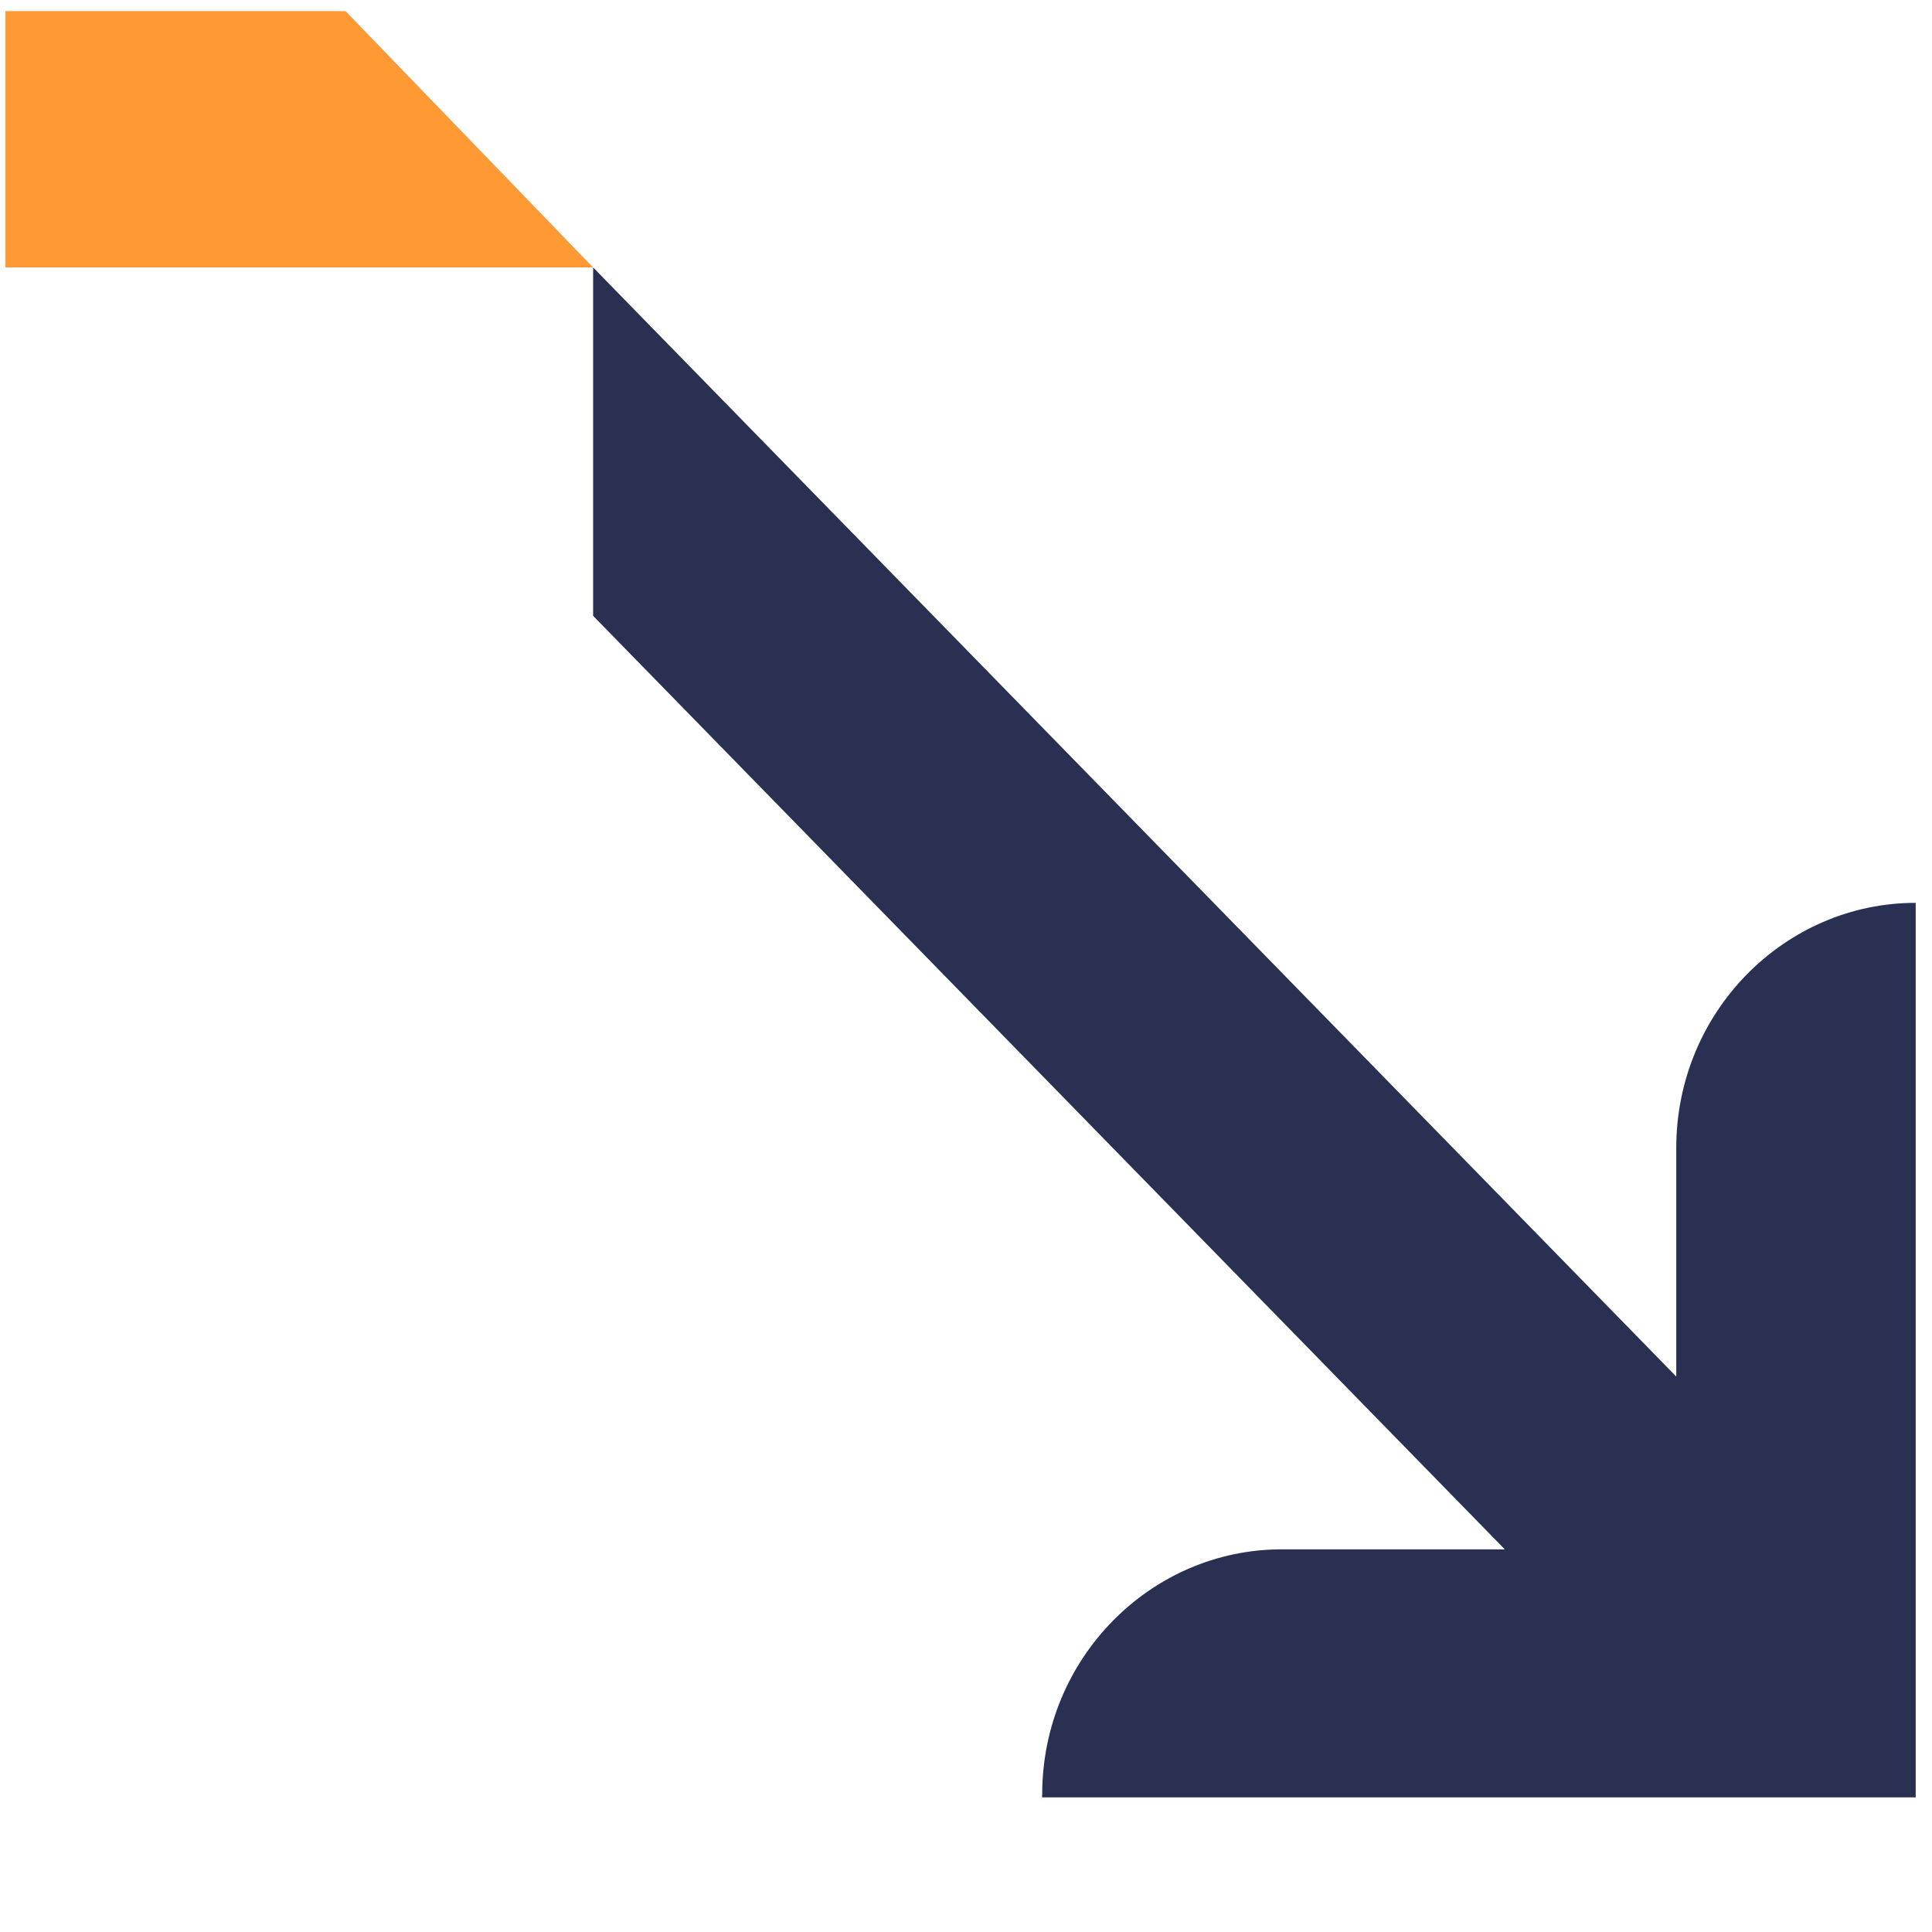
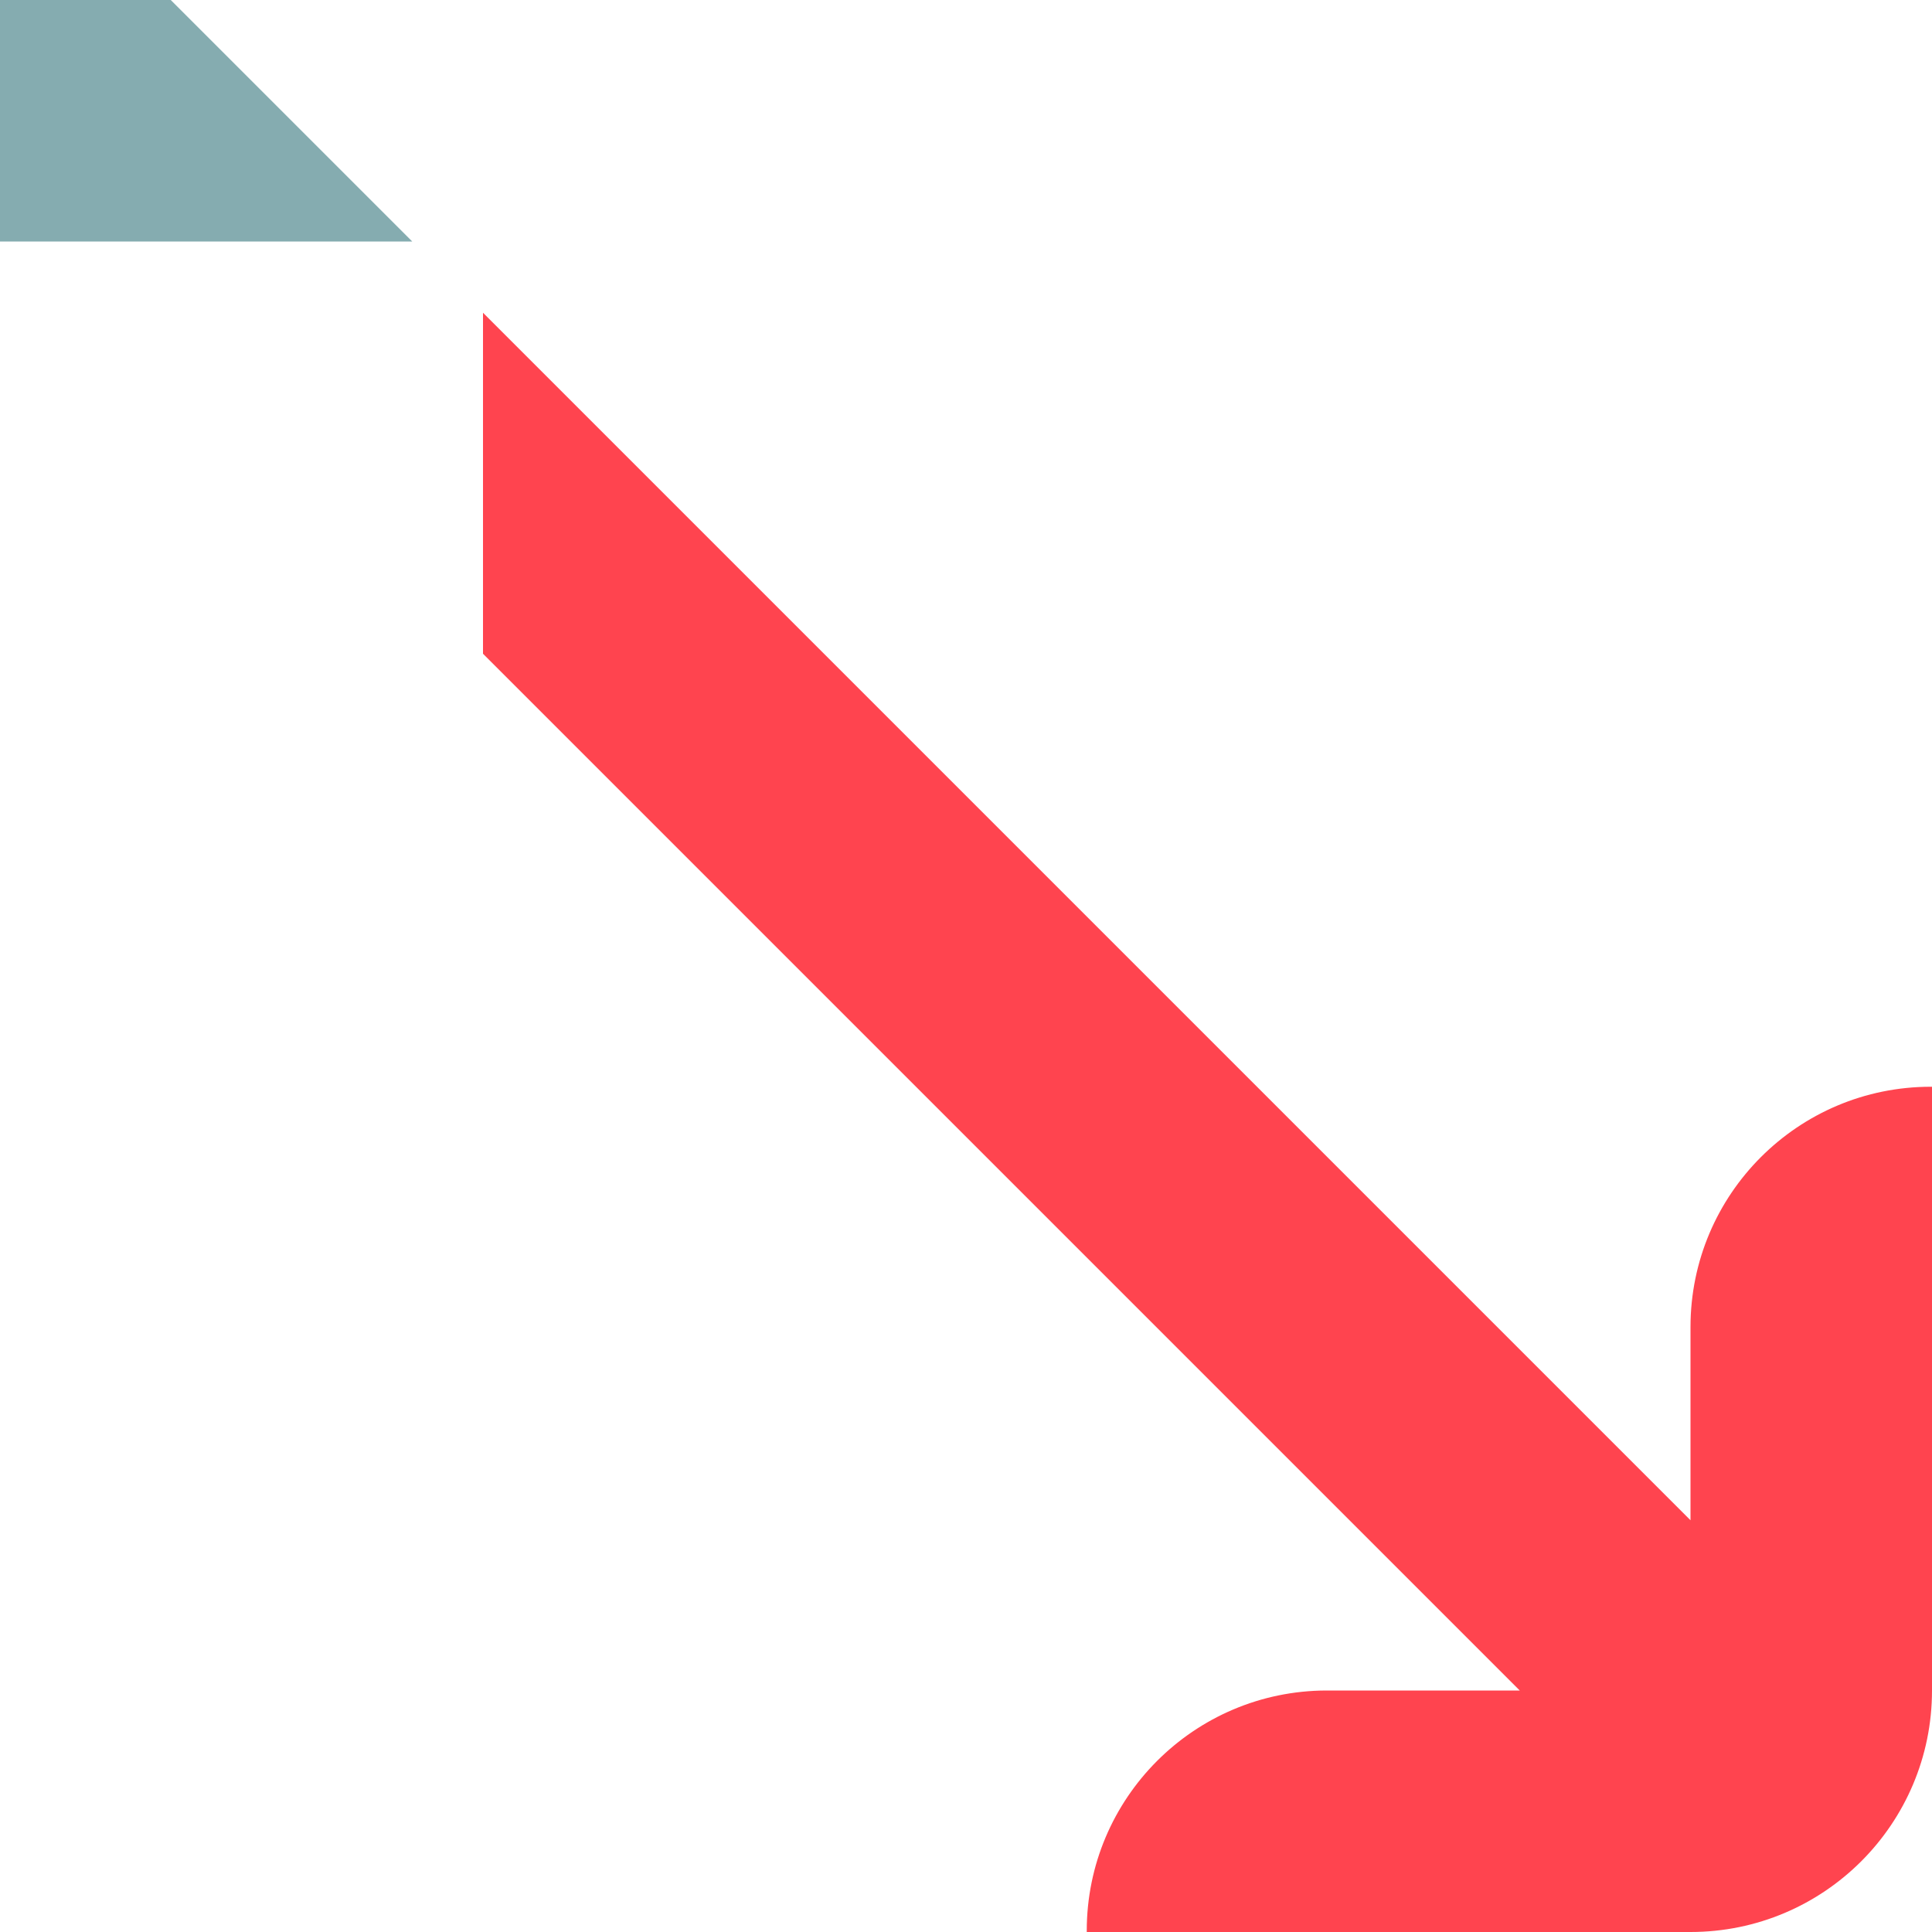
- <svg class="trade-type-icon" width="16" height="16">
+ <svg xmlns="http://www.w3.org/2000/svg" width="16" height="16">
  <g fill="none">
-     <path class="transparent" d="M0 0h16v16H0z" />
-     <path class="color1-fill" fill="#2A3052" d="M8.631 14.862c0-1.131.901-2.031 1.983-2.031h1.848L4.912 5.1V2.215l8.97 9.185V9.508c0-1.131.901-2.031 1.983-2.031v7.408H8.63v-.023z" />
-     <path class="color2-fill important" fill="#F93" d="M.045 2.215V.092h2.817l2.05 2.123z" />
+     <path d="M15.99 9A1.99 1.99 0 0014 10.99v1.6l-10-10v2.824L12.586 14h-1.6A1.99 1.99 0 009 15.99V16h5a2 2 0 002-2V9h-.01z" fill="#FF444F" />
+     <path fill="#85ACB0" d="M0 2V0h1.414L2 .586 3.414 2H2z" />
  </g>
</svg>
